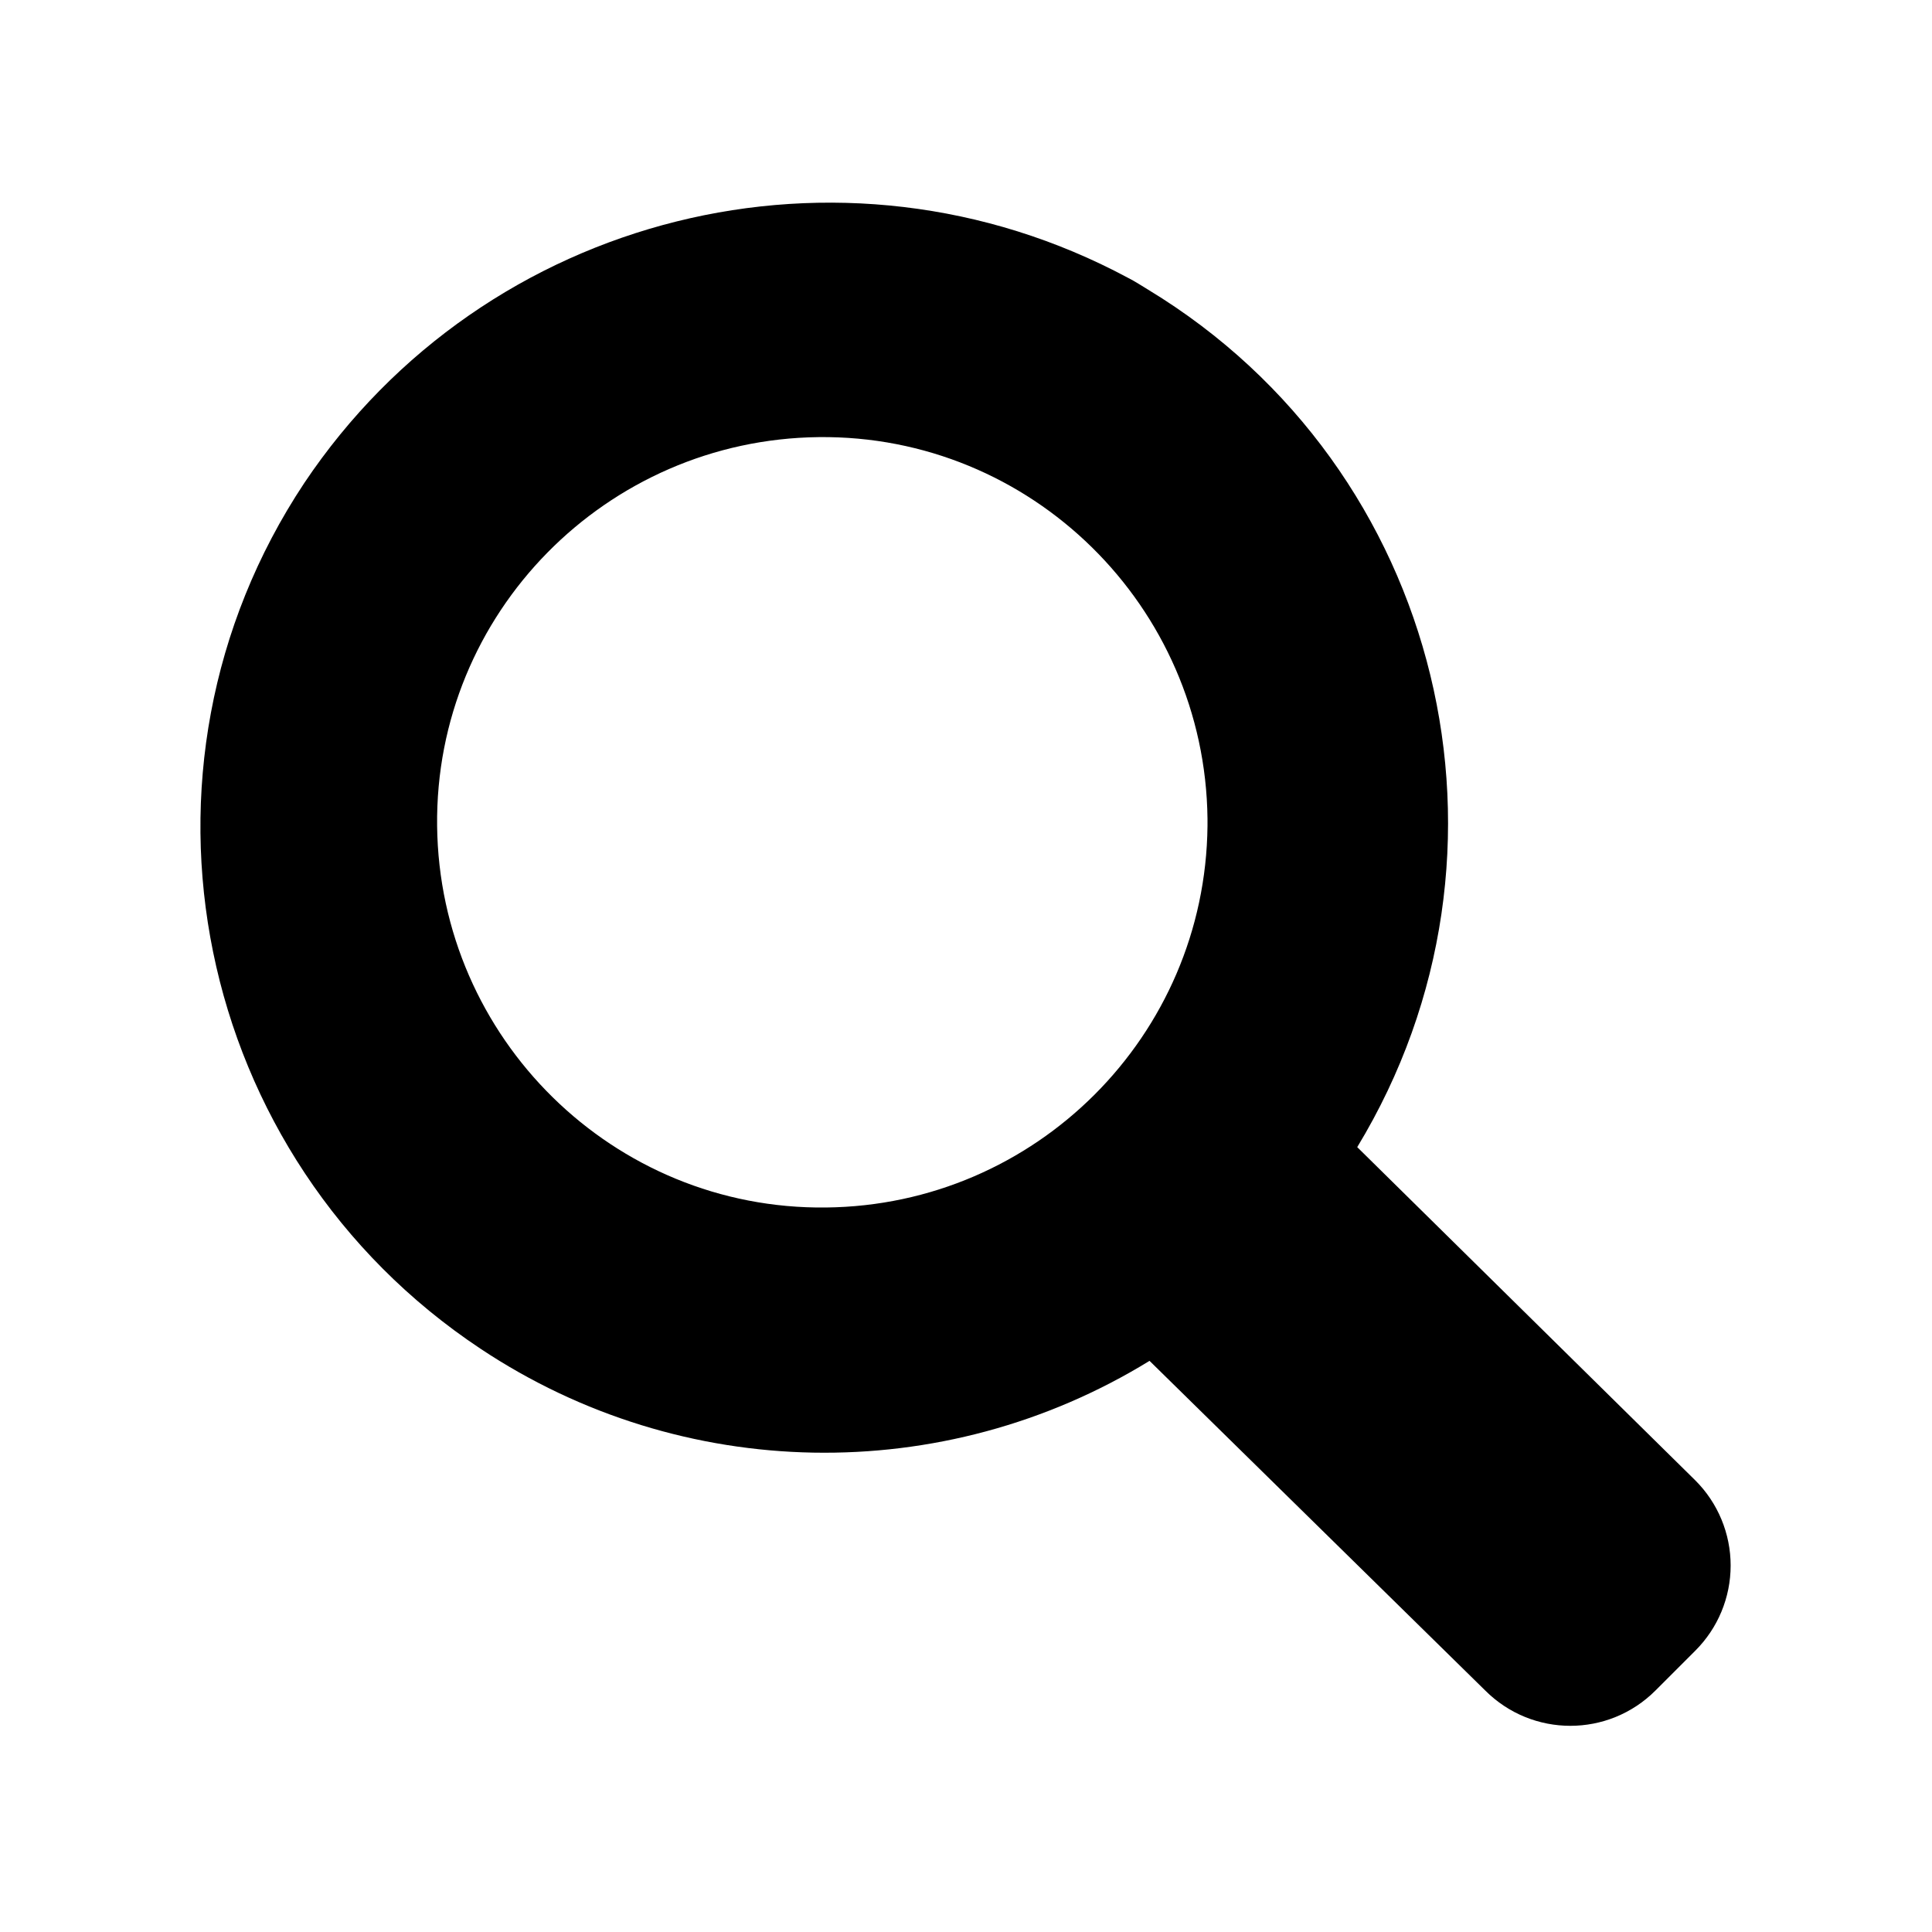
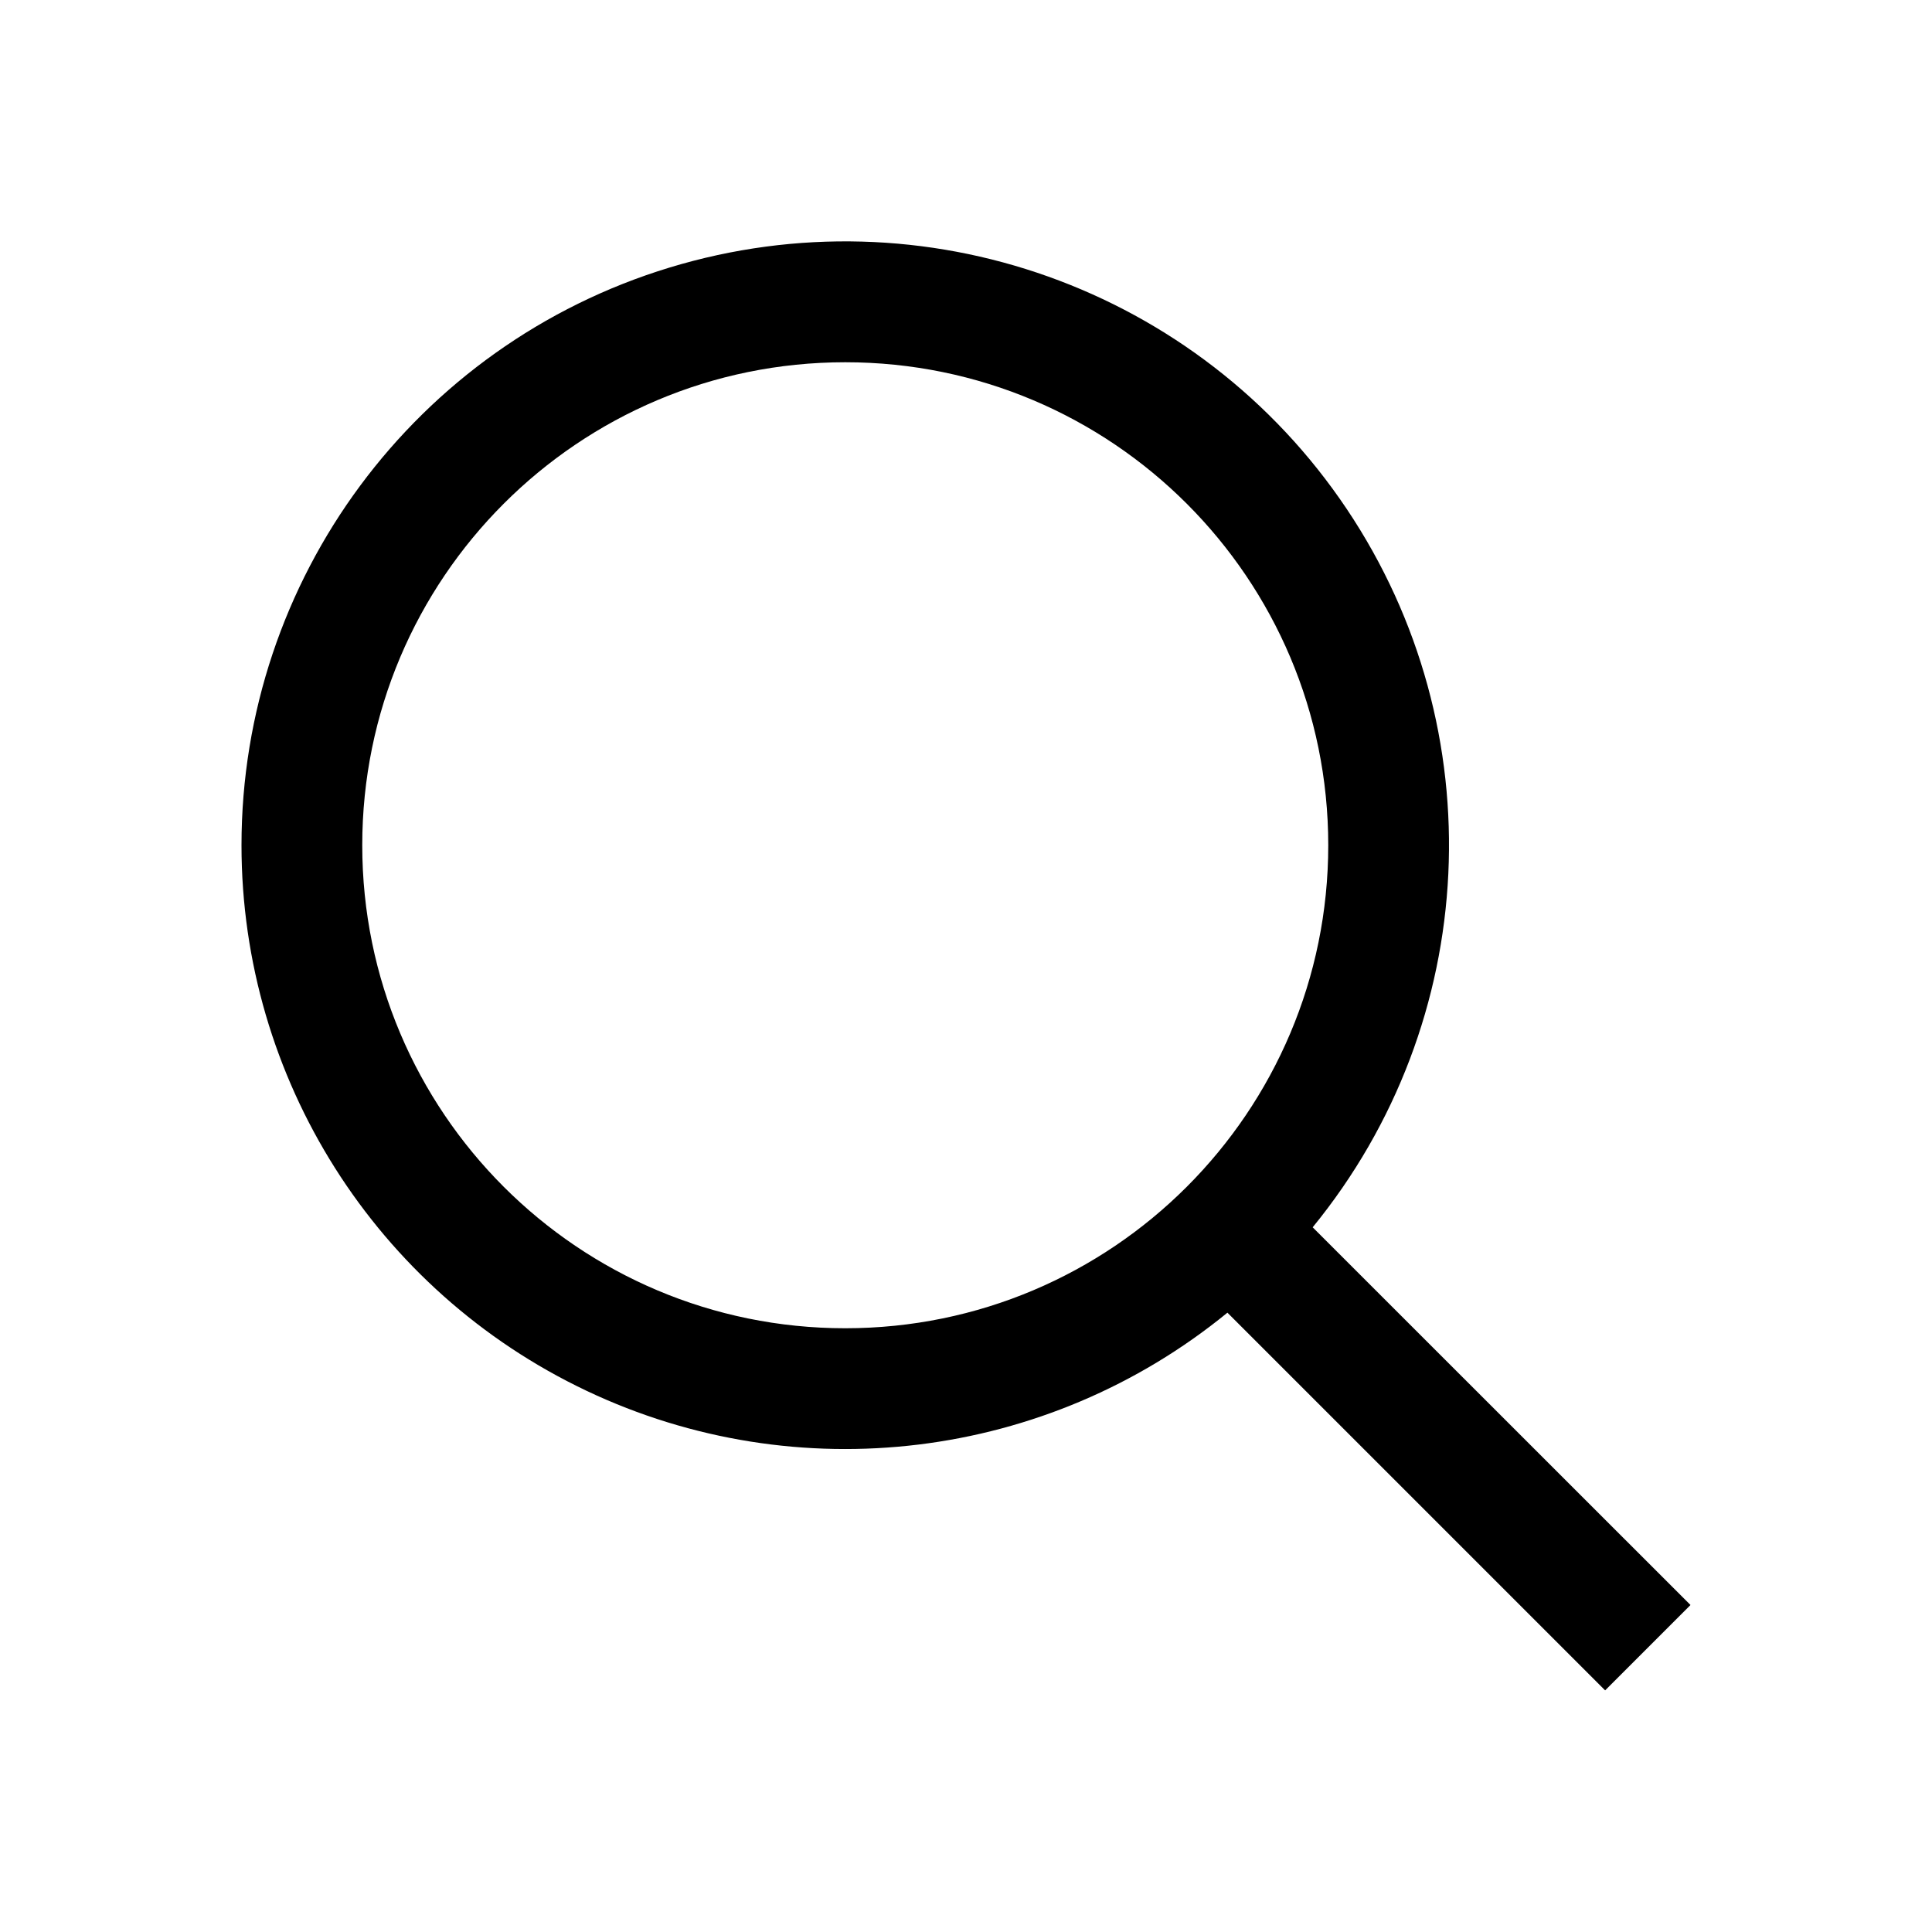
<svg aria-hidden="true" viewBox="0 0 16 16">
-   <path fill="currentColor" d="M11.24 9.5c1.48-2.44.71-5.62-1.73-7.1-.05-.03-.11-.07-.17-.1A5.232 5.232 0 0 0 2.52 4C.94 6.38 1.6 9.59 3.98 11.17a5.142 5.142 0 0 0 5.54.1L12.3 14c.39.39 1.02.39 1.41 0l.33-.33a.996.996 0 0 0 0-1.41l-2.8-2.76Zm-4.4.5c-1.76.02-3.2-1.4-3.22-3.16-.02-1.76 1.4-3.2 3.16-3.22 1.76-.02 3.2 1.4 3.22 3.16v.06A3.193 3.193 0 0 1 6.84 10Z" />
+   <path fill="currentColor" fill-rule="evenodd" d="M2 7a5 5 0 1 1 8.871 3.164L14 13.292l-.707.707-3.128-3.128A5 5 0 0 1 2 7Zm5 4a4 4 0 1 1 0-8 4 4 0 0 1 0 8Z" clip-rule="evenodd" />
</svg>
